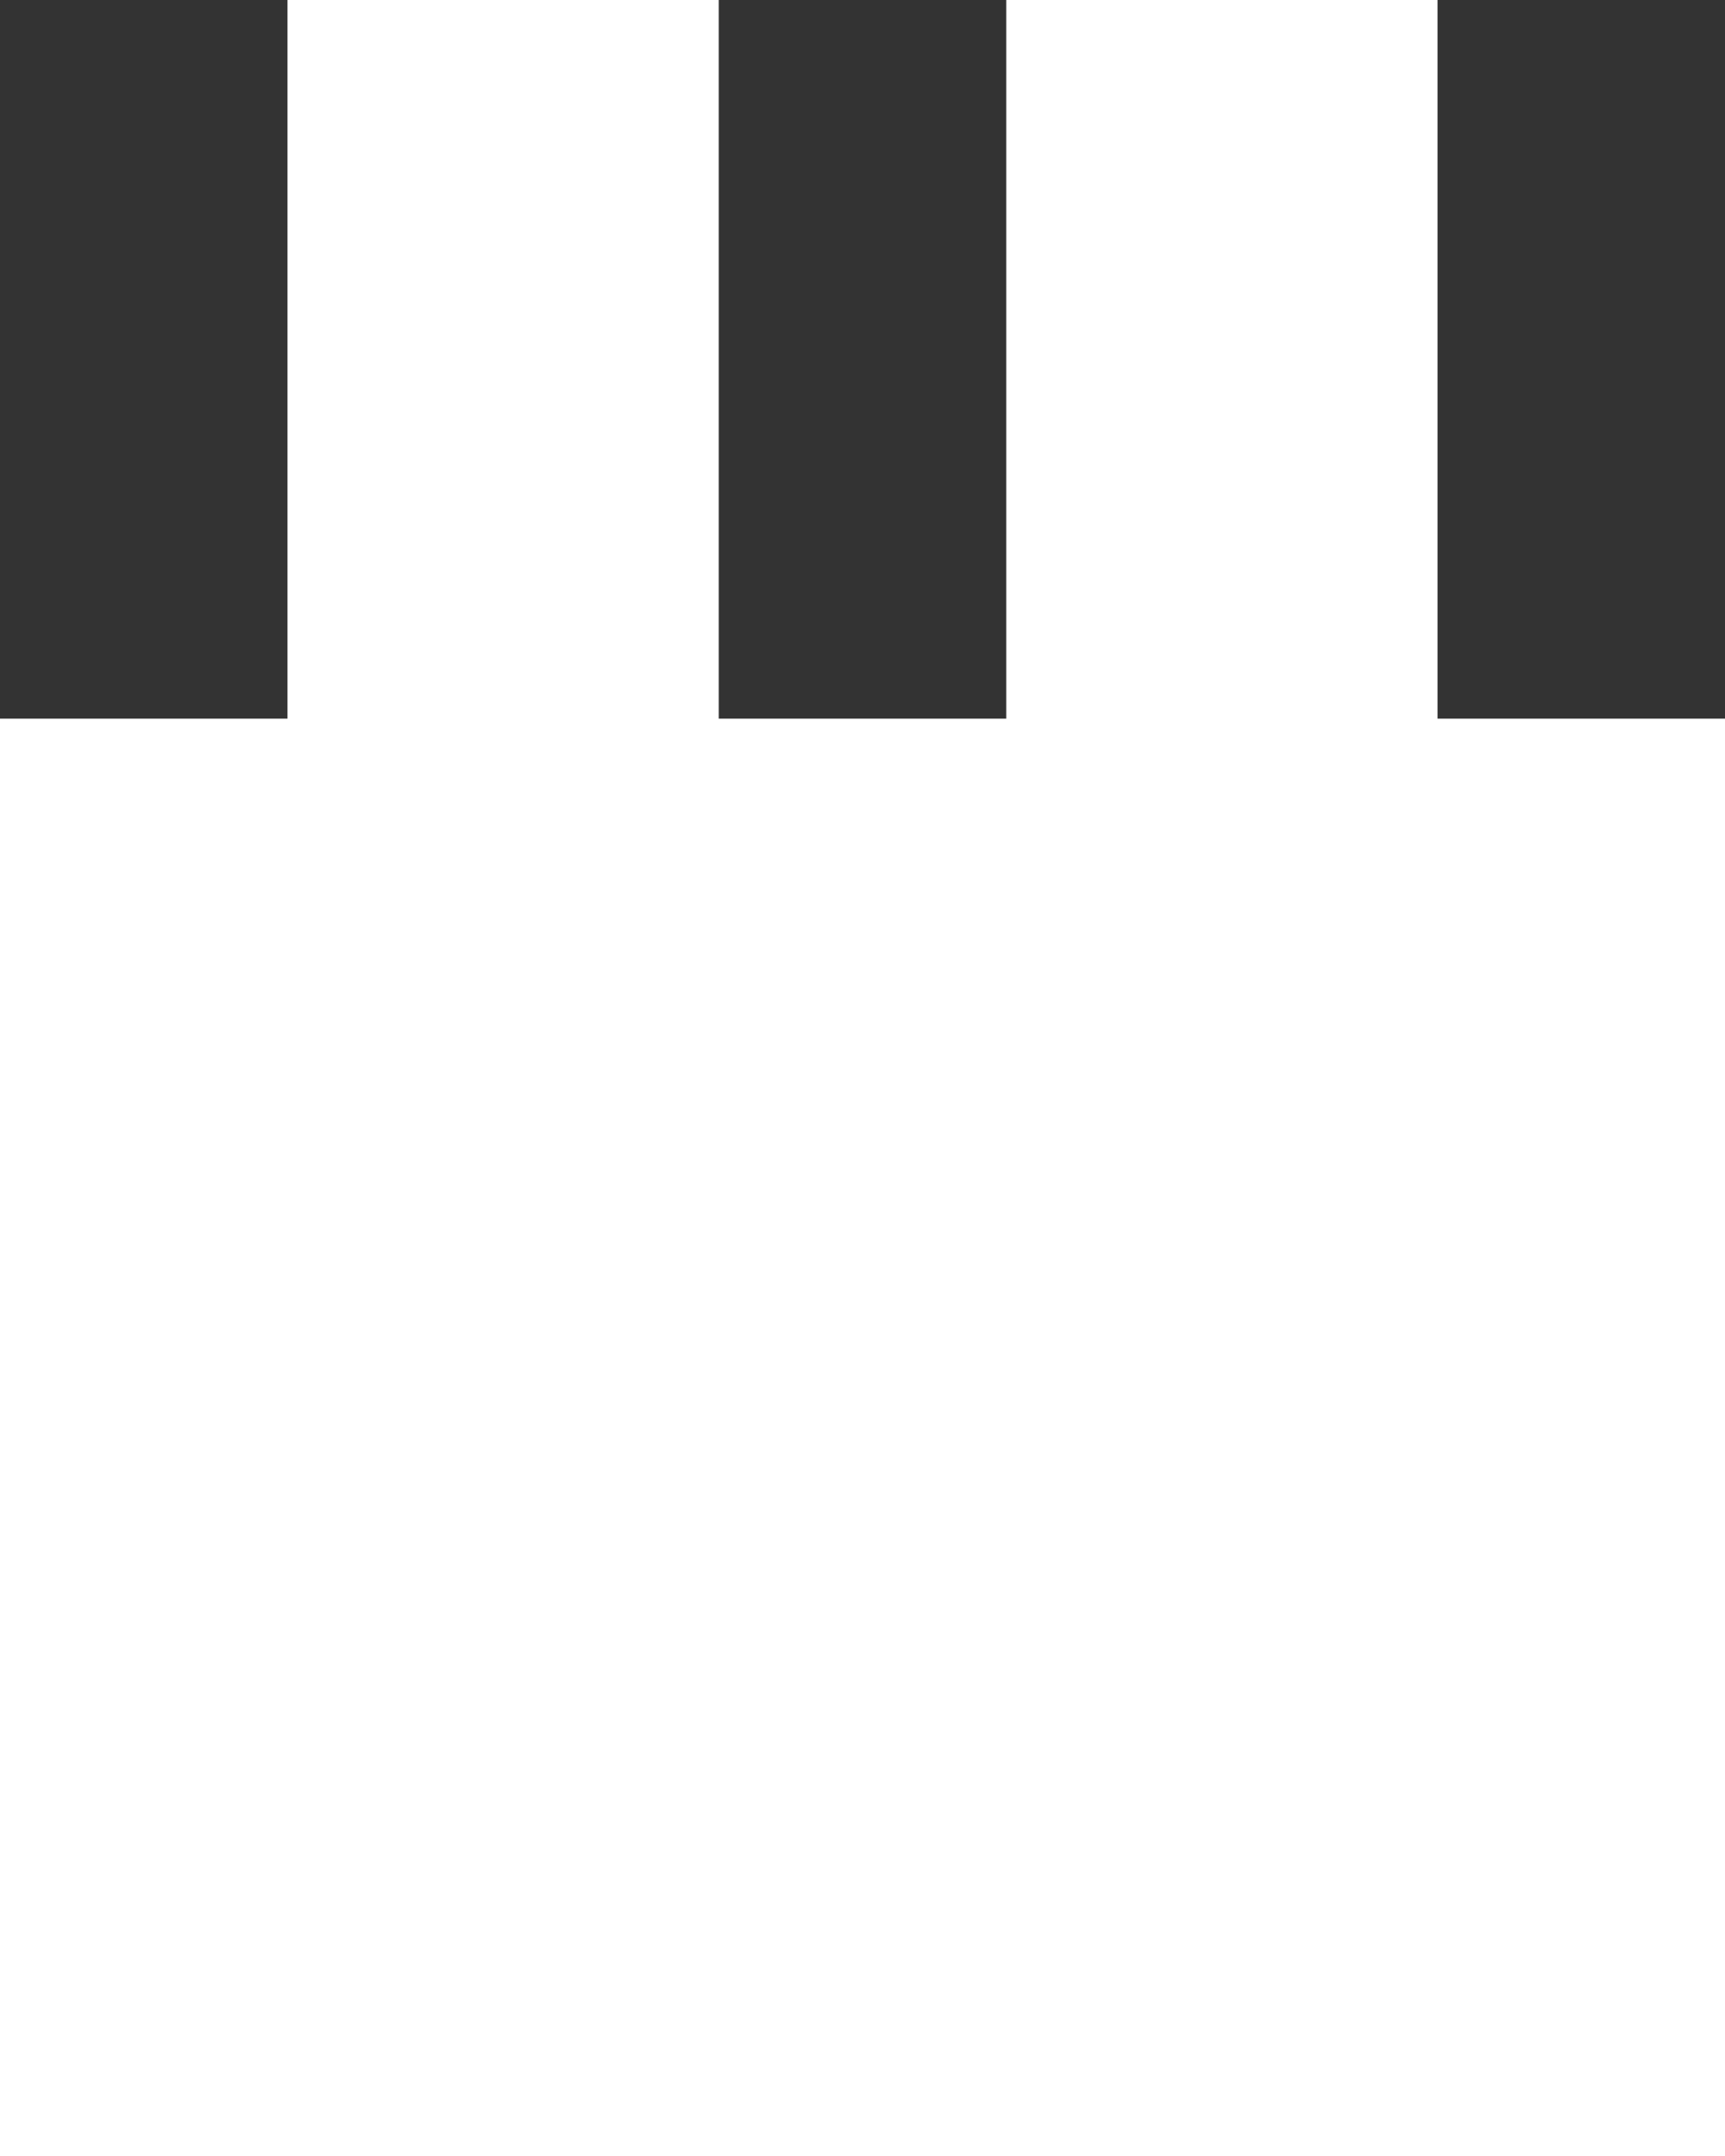
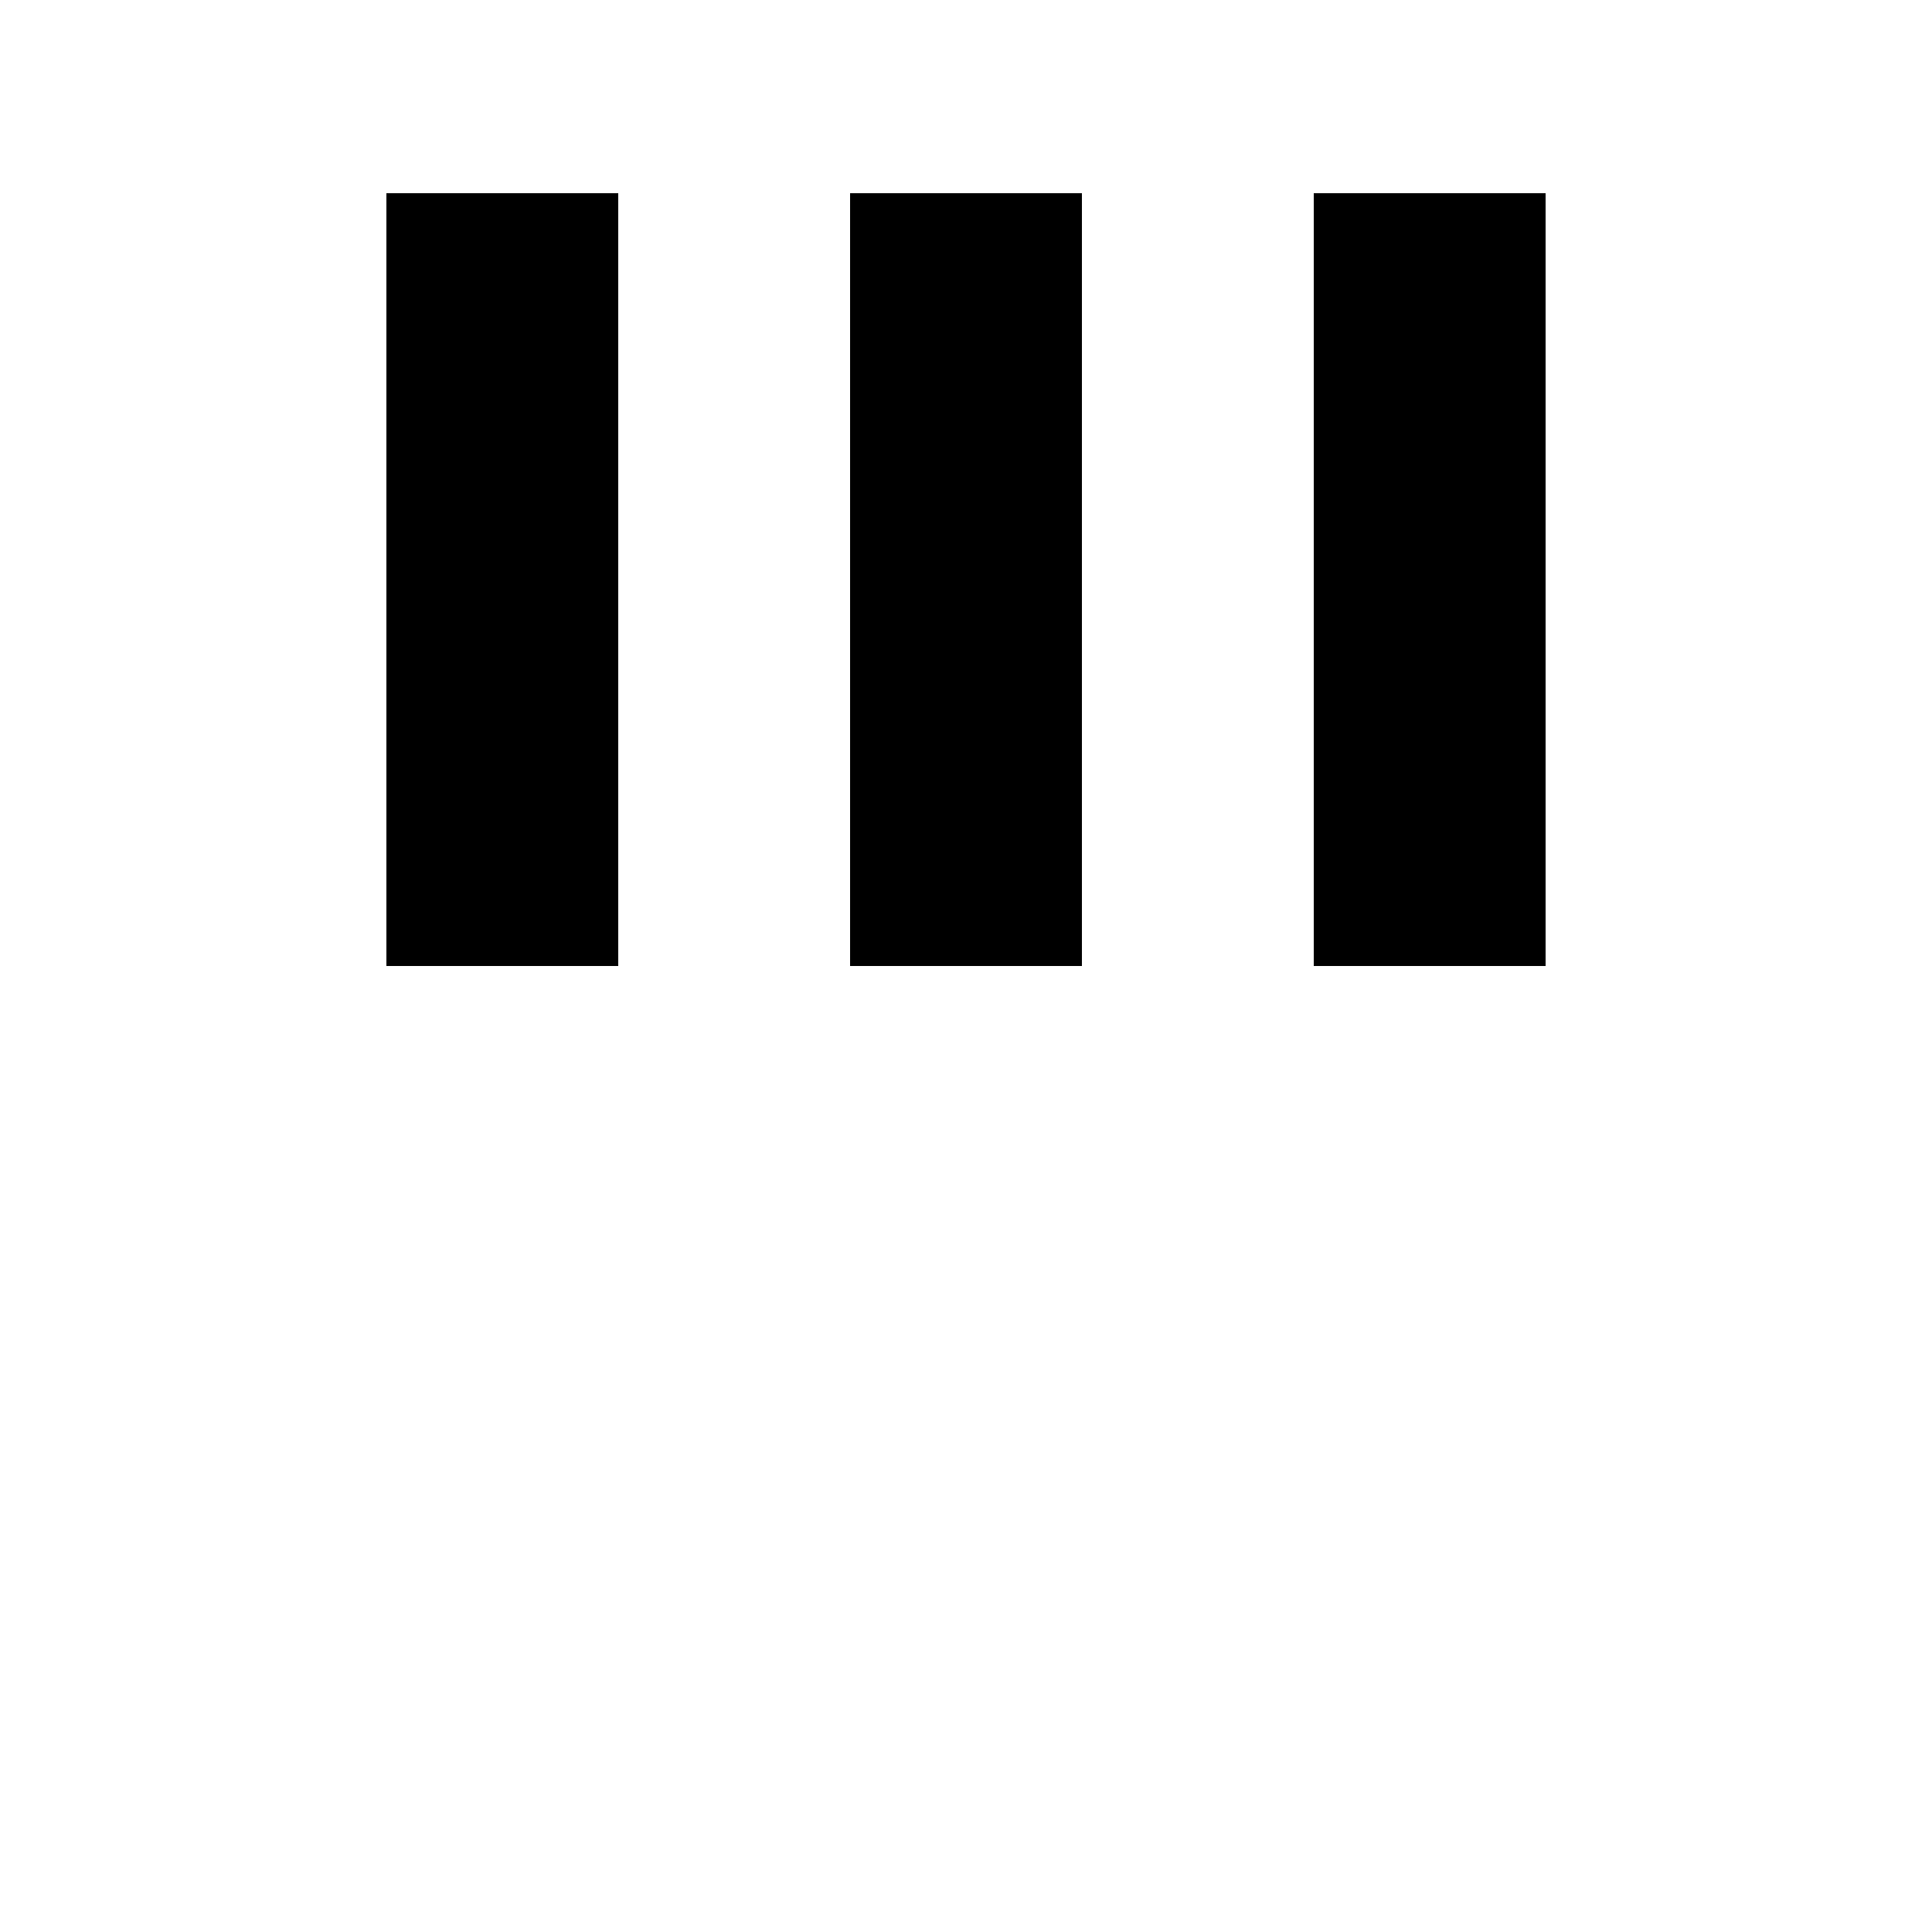
- <svg xmlns="http://www.w3.org/2000/svg" width="24" height="30" viewBox="0 0 24 30" enable-background="new 0 0 50 50">
-   <path fill="#333" d="M0 0h4v10H0zM10 0h4v10h-4zM20 0h4v10h-4z">
-     <animateTransform attributeType="xml" attributeName="transform" values="0 0; 0 20; 0 0" begin="0" dur="0.6s" repeatCount="indefinite" />
-   </path>
+ <svg xmlns="http://www.w3.org/2000/svg" version="1.1" id="progress-005" x="0px" y="0px" width="50px" height="50px" viewBox="0 0 50 50">
+   <rect x="10" y="5" width="6" height="20" fill="#000">
+     <animate attributeName="opacity" attributeType="XML" values="0.2; 1; .2" begin="-0.333s" dur="0.5s" repeatCount="indefinite" />
+     <animate attributeName="height" attributeType="XML" values="10; 30; 10" begin="-0.333s" dur="0.5s" repeatCount="indefinite" />
+     <animate attributeName="y" attributeType="XML" values="20; 10; 20" begin="-0.333s" dur="0.5s" repeatCount="indefinite" />
+   </rect>
+   <rect x="22" y="5" width="6" height="20" fill="#000">
+     <animate attributeName="opacity" attributeType="XML" values="0.2; 1; .2" begin="-0.166s" dur="0.5s" repeatCount="indefinite" />
+     <animate attributeName="height" attributeType="XML" values="10; 30; 10" begin="-0.166s" dur="0.5s" repeatCount="indefinite" />
+     <animate attributeName="y" attributeType="XML" values="20; 10; 20" begin="-0.166s" dur="0.5s" repeatCount="indefinite" />
+   </rect>
+   <rect x="34" y="5" width="6" height="20" fill="#000">
+     <animate attributeName="opacity" attributeType="XML" values="0.2; 1; .2" begin="0s" dur="0.5s" repeatCount="indefinite" />
+     <animate attributeName="height" attributeType="XML" values="10; 30; 10" begin="0s" dur="0.5s" repeatCount="indefinite" />
+     <animate attributeName="y" attributeType="XML" values="20; 10; 20" begin="0s" dur="0.5s" repeatCount="indefinite" />
+   </rect>
</svg>
